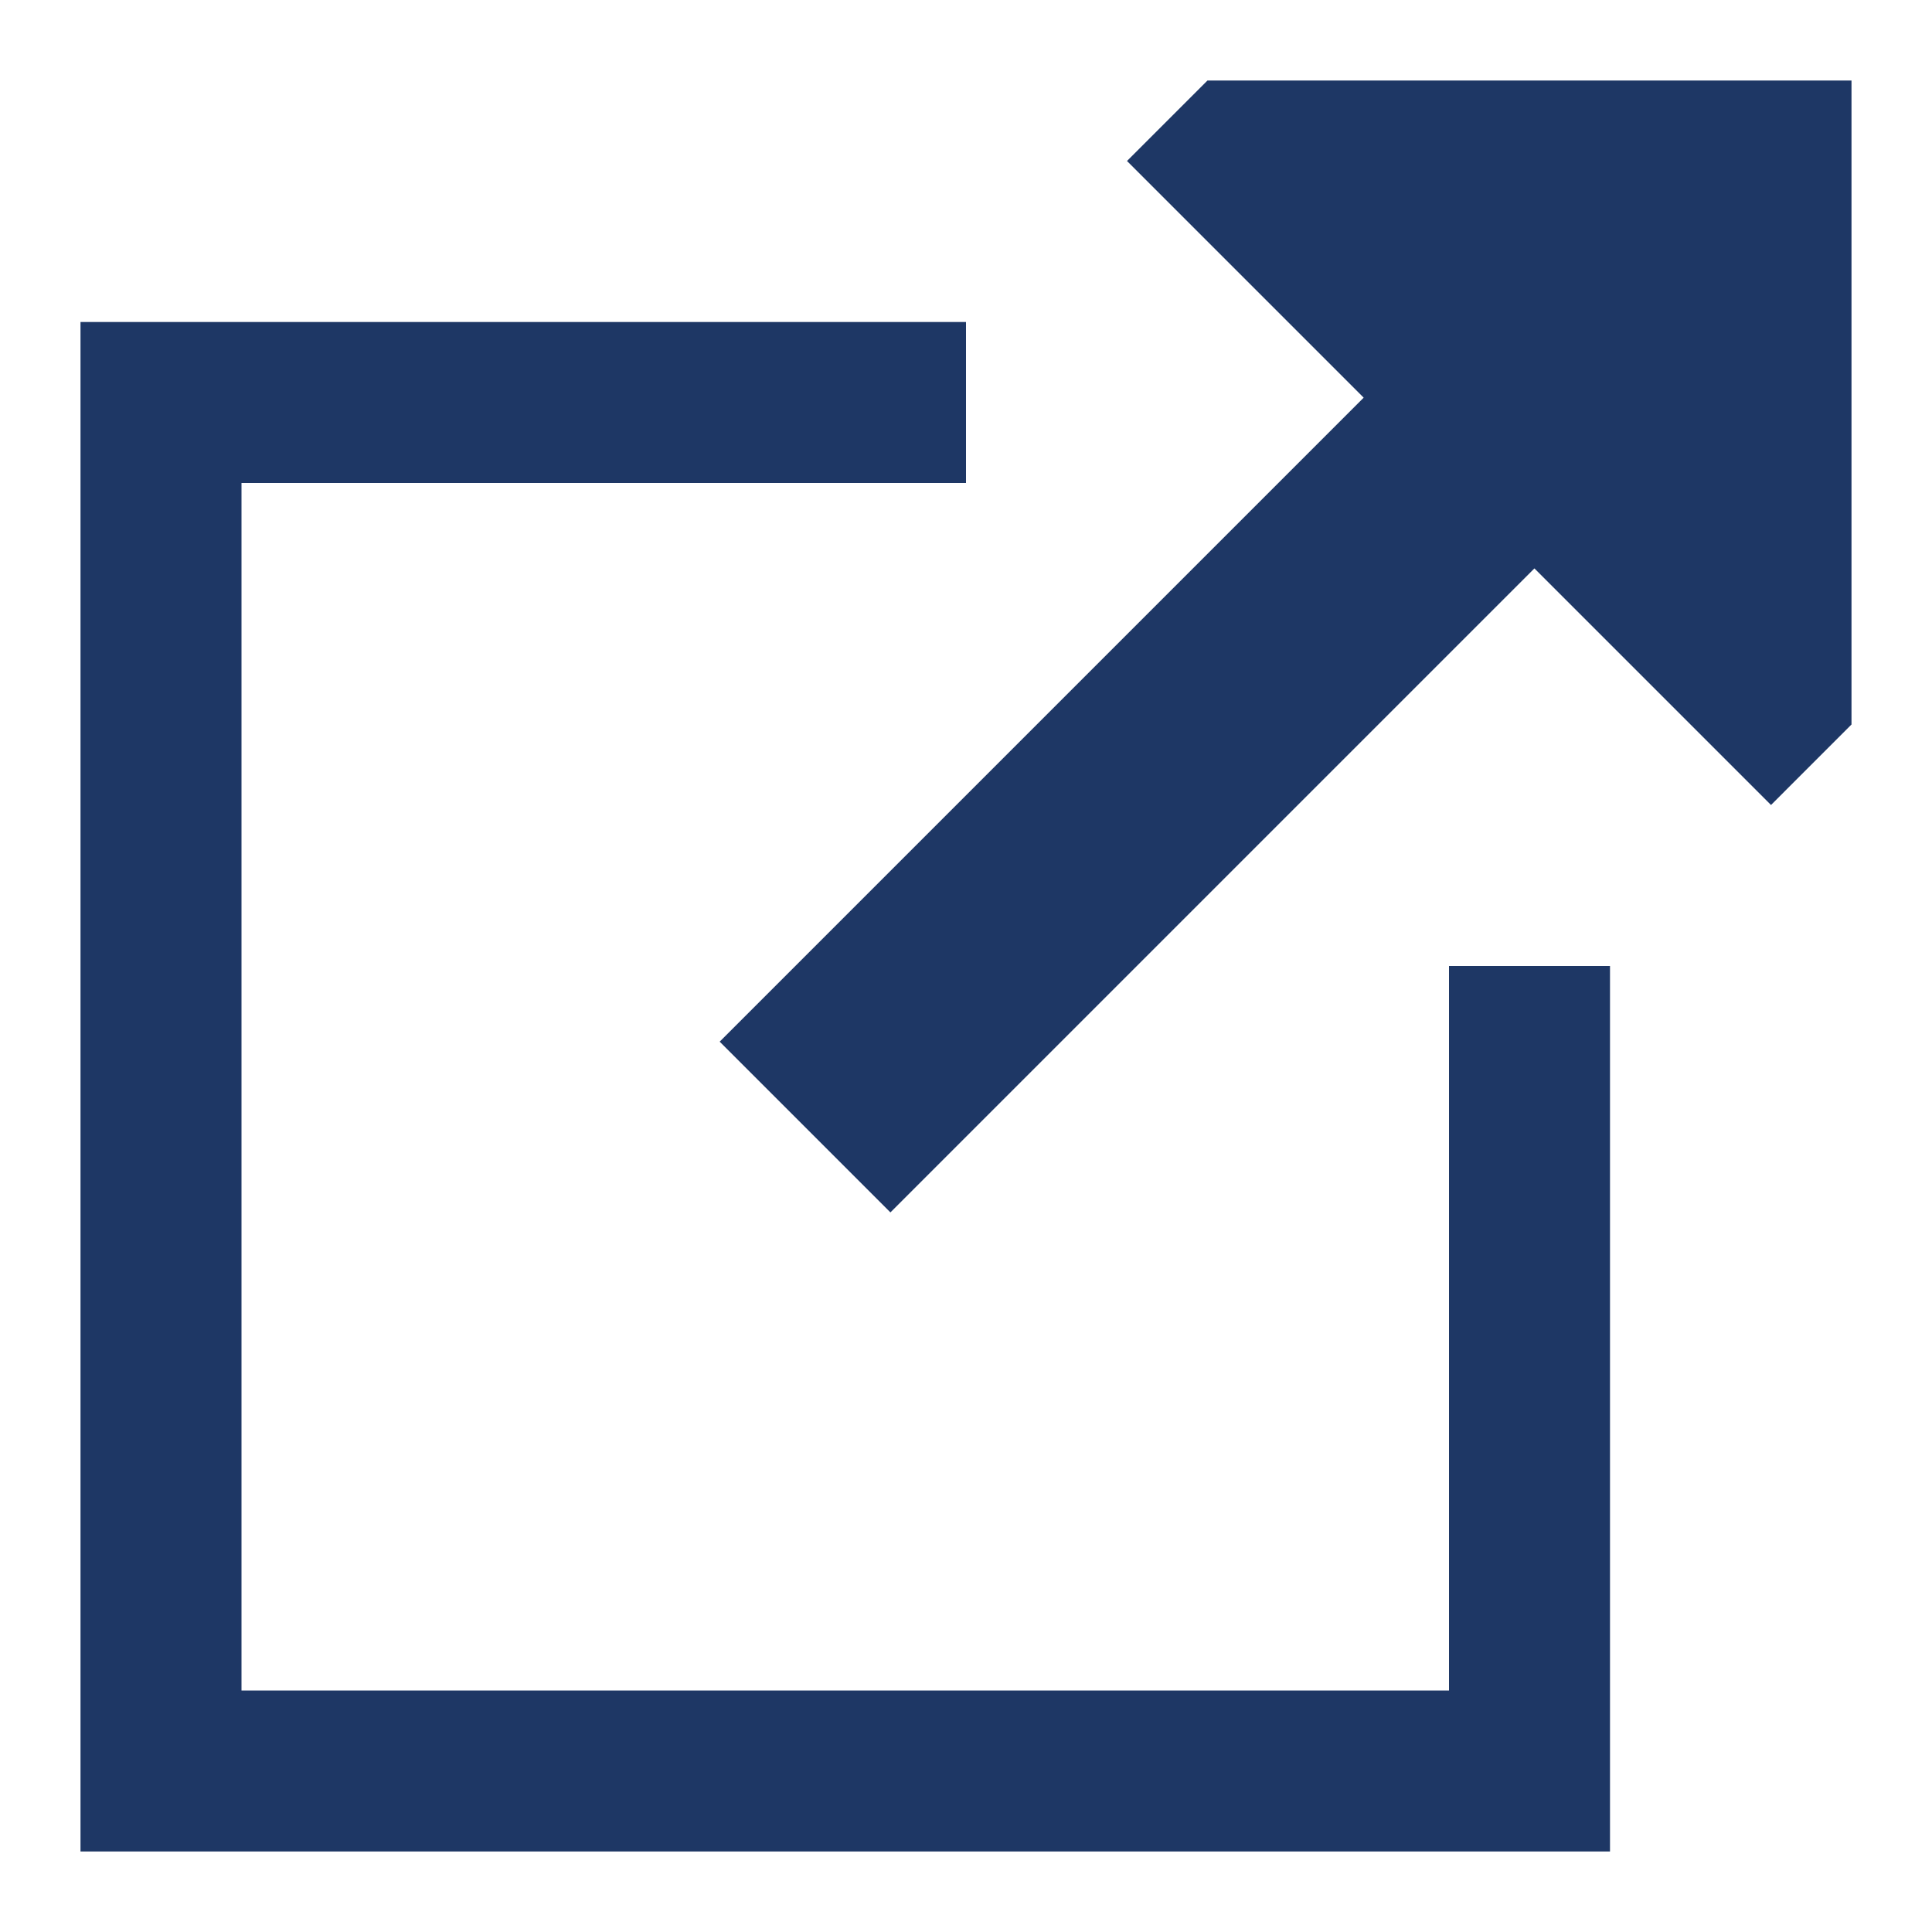
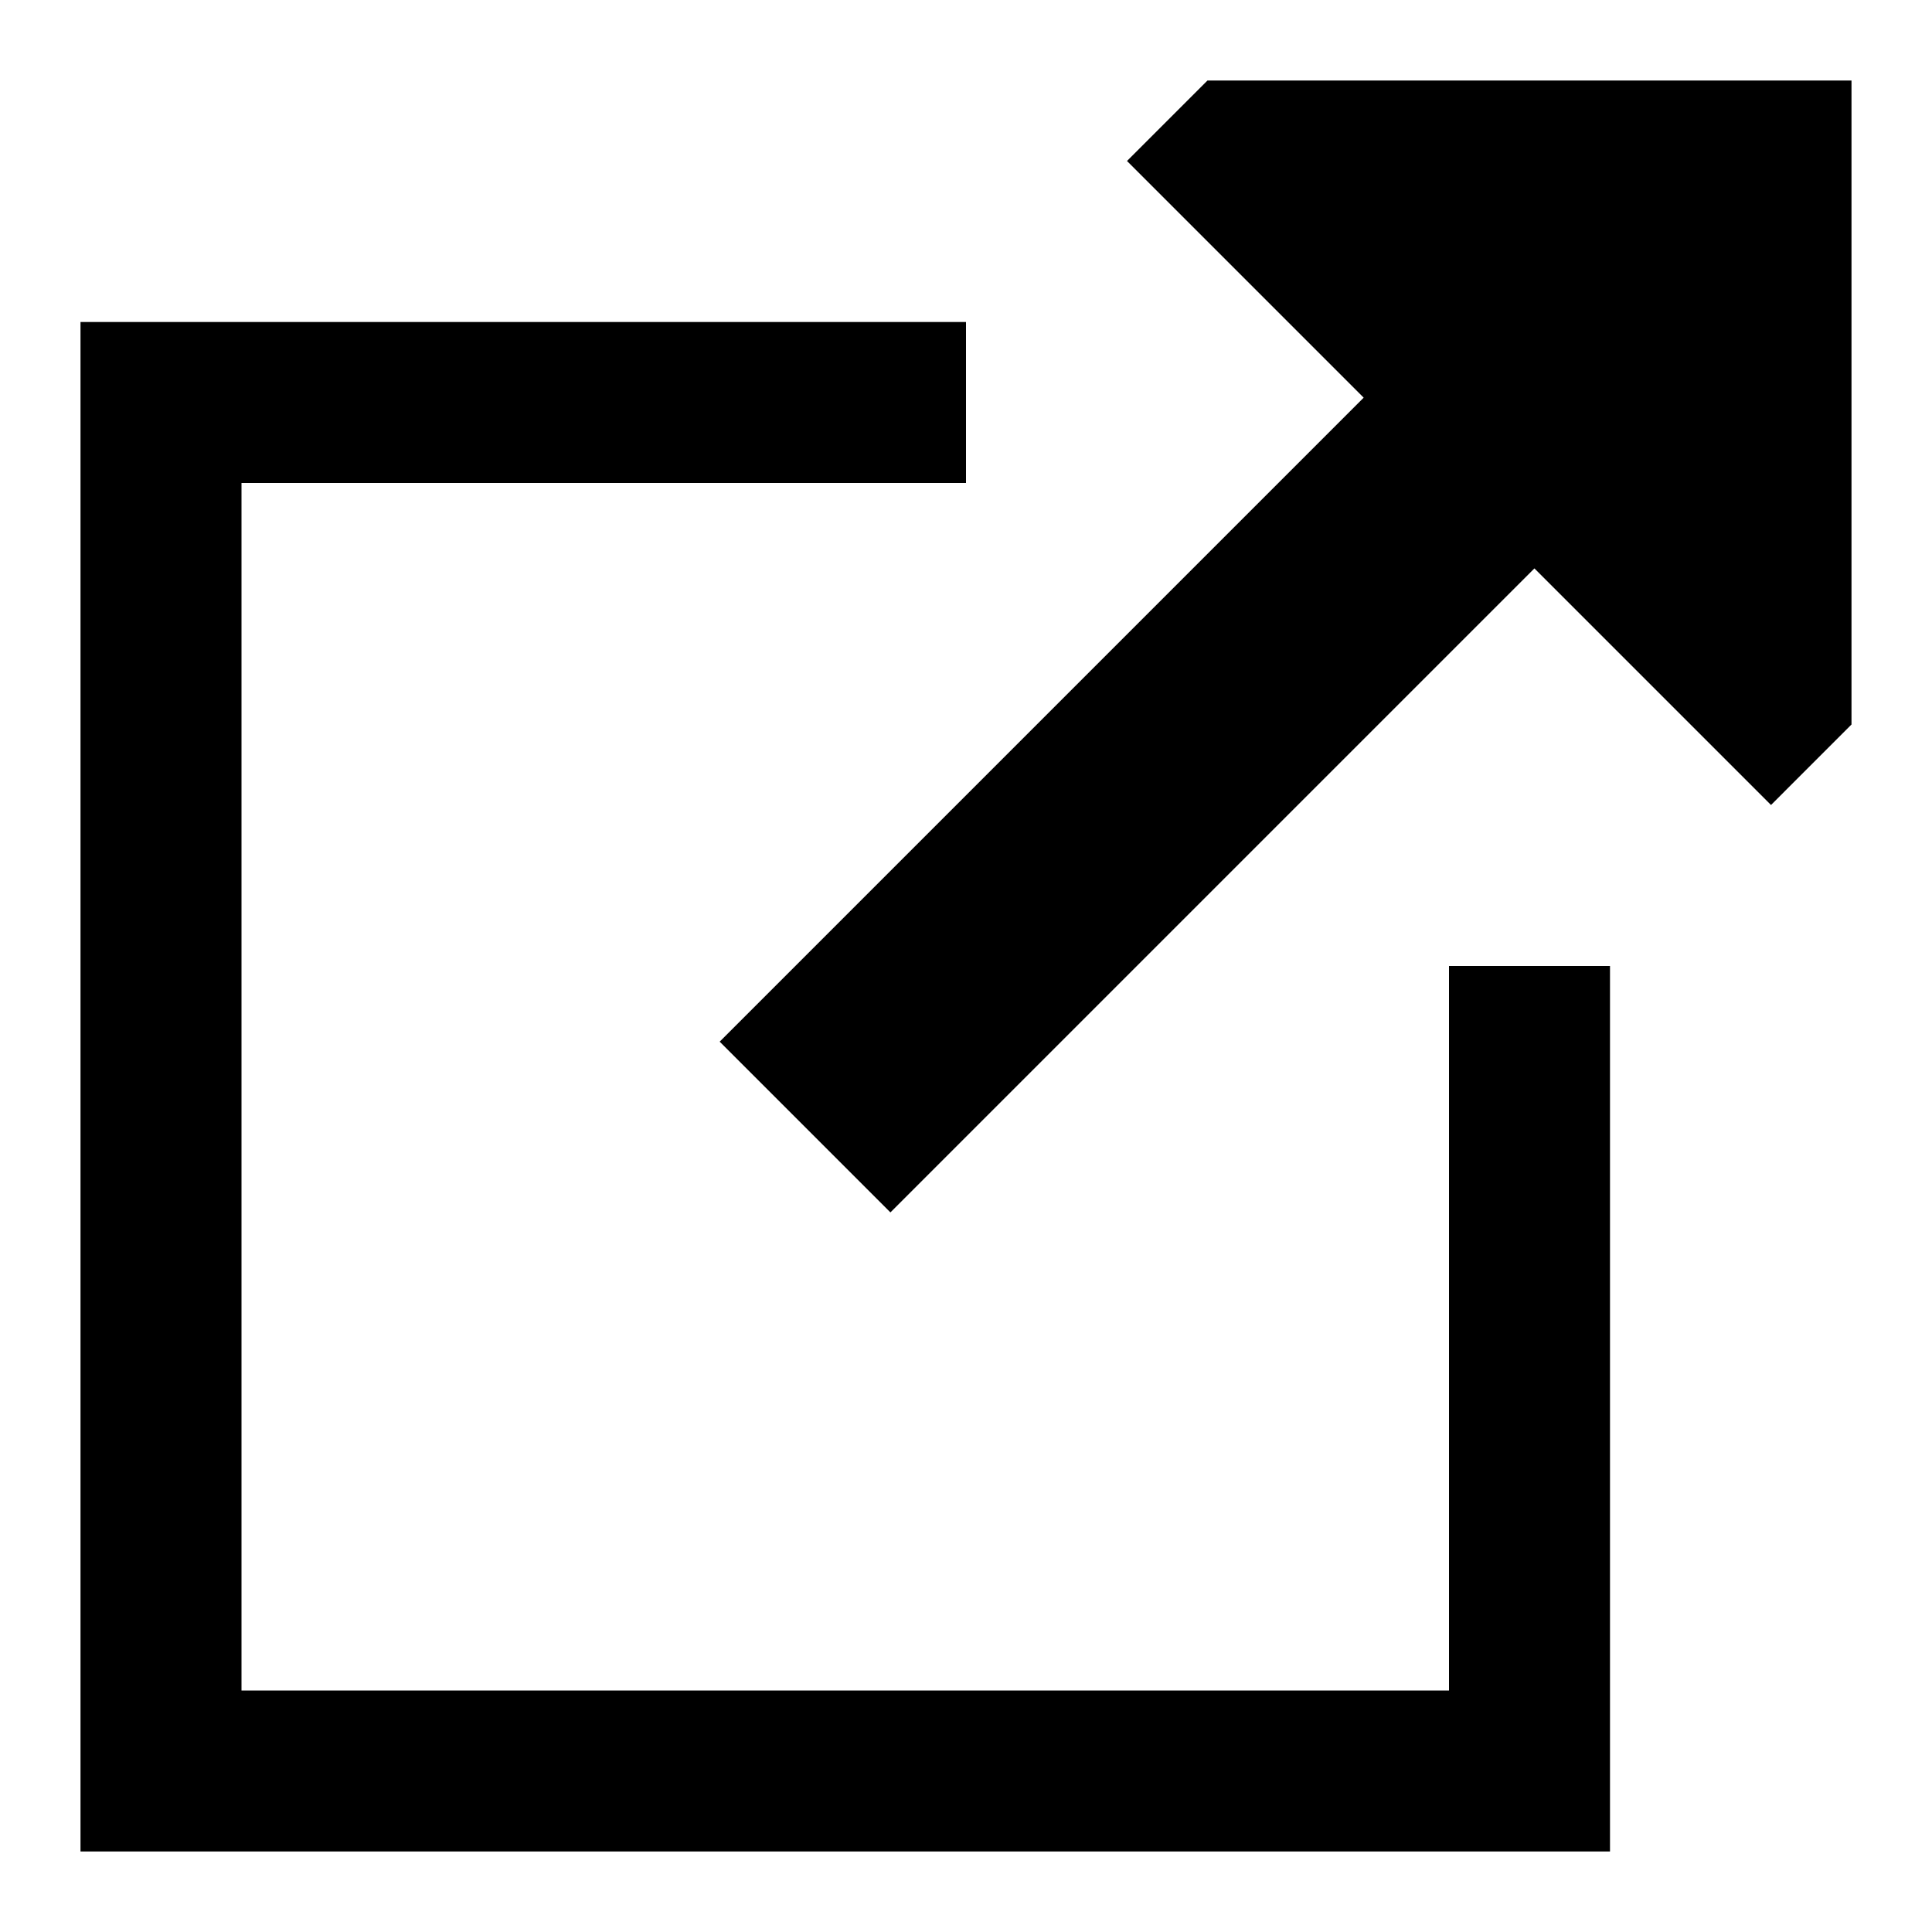
- <svg xmlns="http://www.w3.org/2000/svg" width="24" height="24" fill="none">
-   <path fill-rule="evenodd" d="M15 1h8v8l-1 1-2.939-2.939-8 8-2.121-2.121 8-8L14 2l1-1zM2 4H1v1 17 1h1 17 1v-1-10h-2v9H3V6h9V4H2z" fill="#1e3765" />
+ <svg xmlns="http://www.w3.org/2000/svg" width="24" height="24">
+   <path fill-rule="evenodd" d="M15 1h8v8l-1 1-2.939-2.939-8 8-2.121-2.121 8-8L14 2l1-1zM2 4H1v1 17 1h1 17 1v-1-10h-2v9H3V6h9V4H2z" />
</svg>
